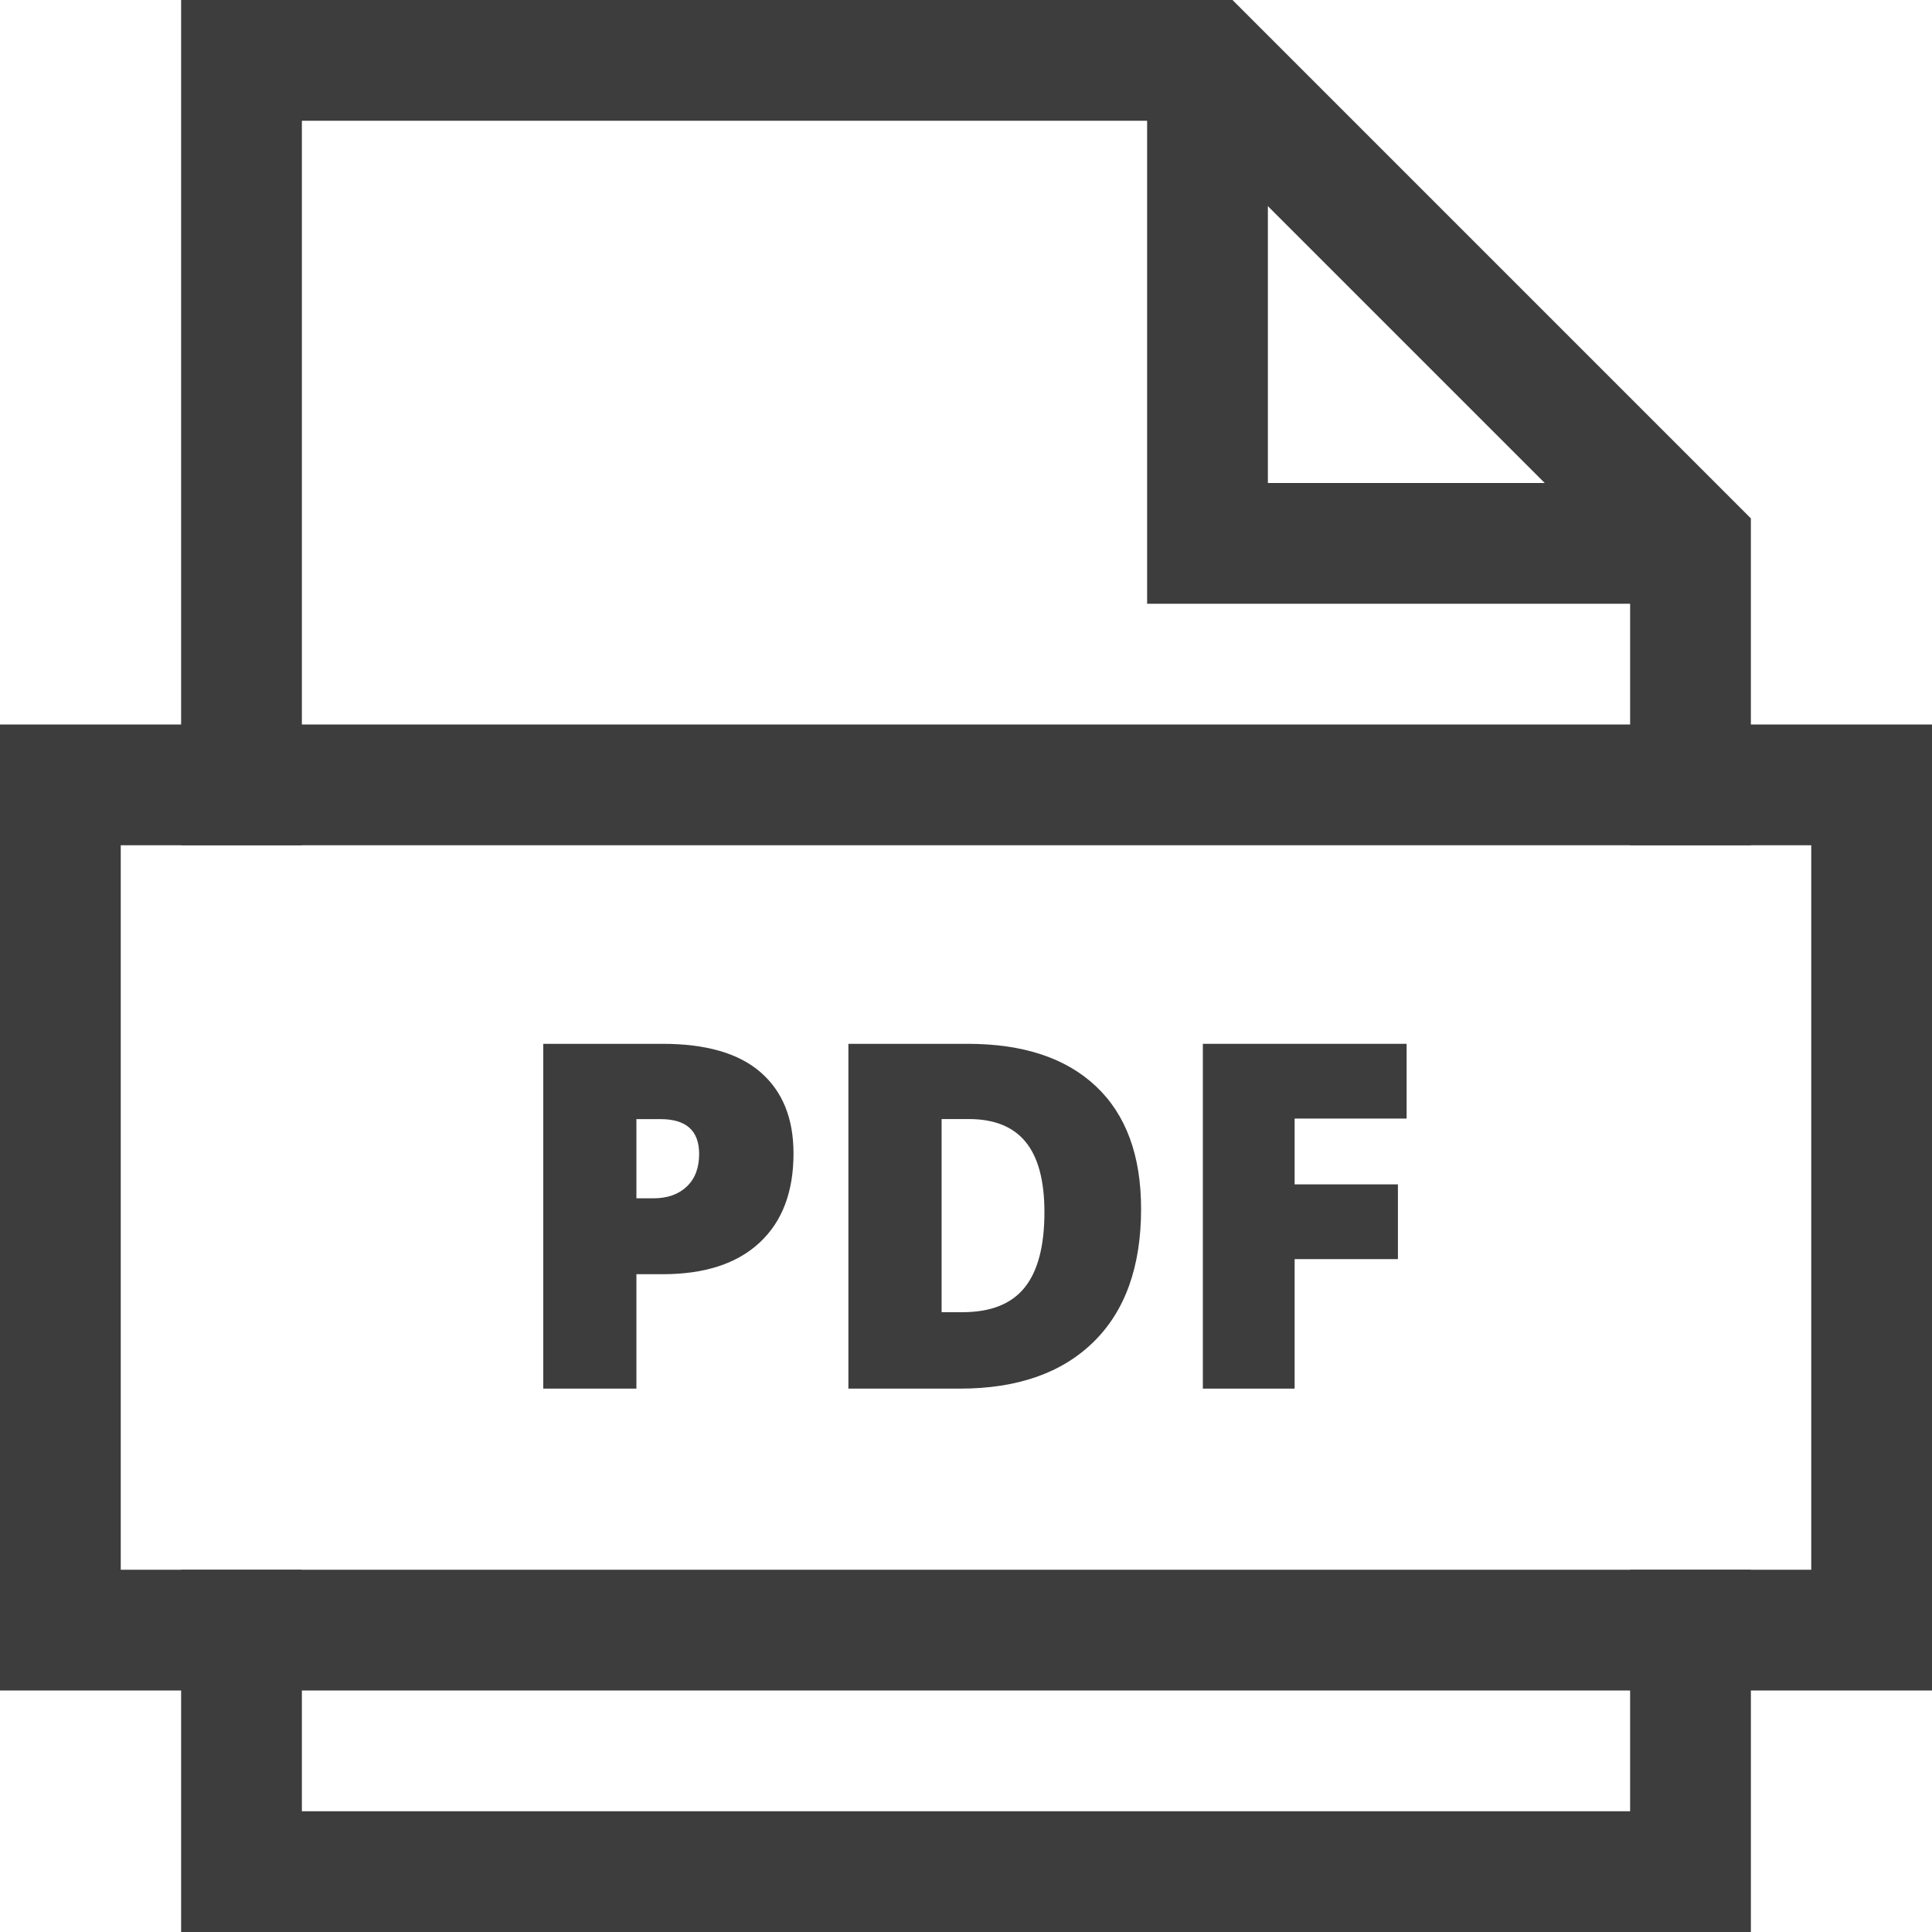
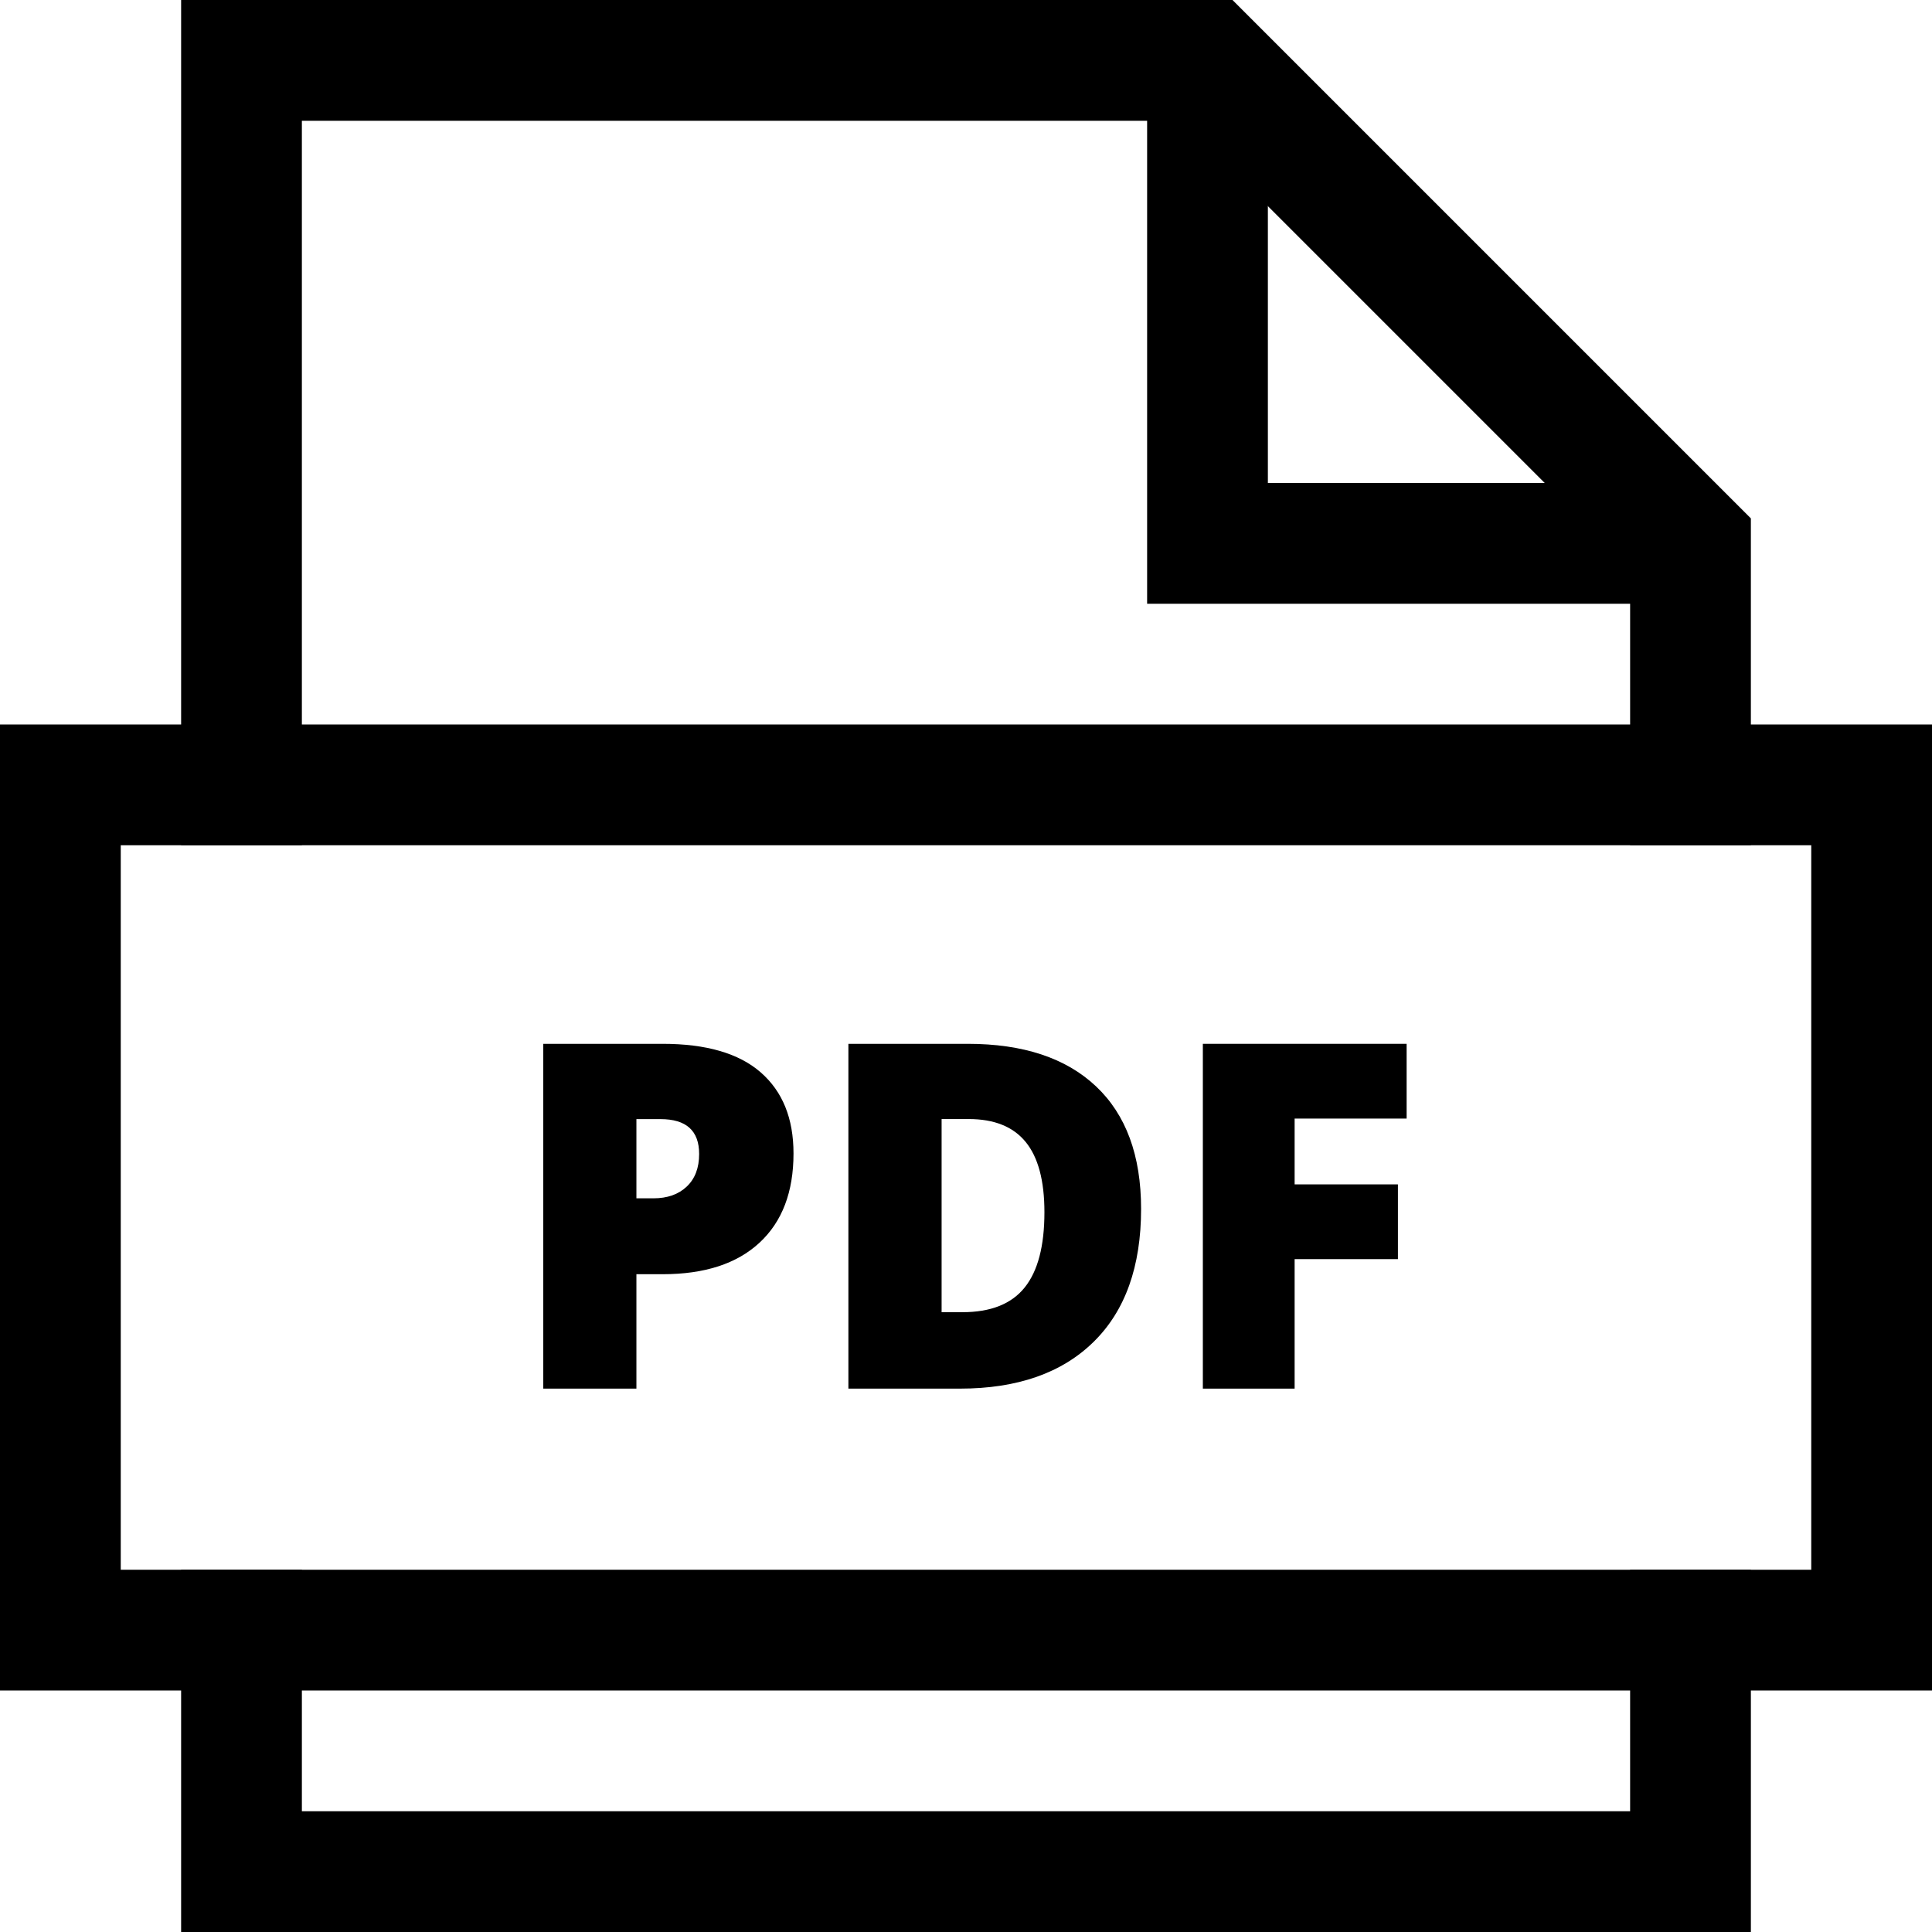
- <svg xmlns="http://www.w3.org/2000/svg" width="32" height="32" viewBox="0 0 32 32" fill="none">
-   <path d="M20 1V9H28" stroke="#3D3D3D" stroke-width="2" stroke-miterlimit="10" />
-   <path d="M28 13V9L20 1H4V13" stroke="#3D3D3D" stroke-width="2" stroke-miterlimit="10" stroke-linecap="square" />
-   <path d="M4 27V31H28V27" stroke="#3D3D3D" stroke-width="2" stroke-miterlimit="10" stroke-linecap="square" />
-   <path d="M13.143 19.105C13.143 19.743 12.955 20.236 12.579 20.584C12.203 20.932 11.668 21.105 10.975 21.105H10.541V23H8.998V17.289H10.975C11.696 17.289 12.238 17.446 12.6 17.762C12.962 18.078 13.143 18.524 13.143 19.105ZM10.541 19.848H10.822C11.054 19.848 11.238 19.783 11.375 19.653C11.512 19.523 11.58 19.343 11.58 19.114C11.58 18.728 11.367 18.536 10.939 18.536H10.541V19.848Z" fill="#3D3D3D" />
-   <path d="M18.9 20.023C18.9 20.976 18.638 21.711 18.113 22.226C17.588 22.741 16.851 23 15.9 23H14.052V17.289H16.029C16.946 17.289 17.654 17.523 18.152 17.992C18.65 18.461 18.9 19.138 18.9 20.023ZM17.299 20.078C17.299 19.555 17.195 19.167 16.988 18.914C16.781 18.661 16.467 18.535 16.045 18.535H15.596V21.734H15.94C16.409 21.734 16.752 21.598 16.971 21.326C17.19 21.054 17.299 20.638 17.299 20.078Z" fill="#3D3D3D" />
-   <path d="M21.443 23H19.923V17.289H23.298V18.527H21.443V19.617H23.154V20.855H21.443V23Z" fill="#3D3D3D" />
-   <path d="M31 13H1V27H31V13Z" stroke="#3D3D3D" stroke-width="2" stroke-miterlimit="10" stroke-linecap="square" />
+ <svg xmlns="http://www.w3.org/2000/svg" width="100%" viewBox="0 0 32 32" fill="none">
+   <path d="M20 1V9H28" stroke="currentColor" stroke-width="2" stroke-miterlimit="10" />
+   <path d="M28 13V9L20 1H4V13" stroke="currentColor" stroke-width="2" stroke-miterlimit="10" stroke-linecap="square" />
+   <path d="M4 27V31H28V27" stroke="currentColor" stroke-width="2" stroke-miterlimit="10" stroke-linecap="square" />
+   <path d="M13.143 19.105C13.143 19.743 12.955 20.236 12.579 20.584C12.203 20.932 11.668 21.105 10.975 21.105H10.541V23H8.998V17.289H10.975C11.696 17.289 12.238 17.446 12.6 17.762C12.962 18.078 13.143 18.524 13.143 19.105ZM10.541 19.848H10.822C11.054 19.848 11.238 19.783 11.375 19.653C11.512 19.523 11.58 19.343 11.58 19.114C11.58 18.728 11.367 18.536 10.939 18.536H10.541V19.848Z" fill="currentColor" />
+   <path d="M18.9 20.023C18.9 20.976 18.638 21.711 18.113 22.226C17.588 22.741 16.851 23 15.9 23H14.052V17.289H16.029C16.946 17.289 17.654 17.523 18.152 17.992C18.65 18.461 18.9 19.138 18.9 20.023ZM17.299 20.078C17.299 19.555 17.195 19.167 16.988 18.914C16.781 18.661 16.467 18.535 16.045 18.535H15.596V21.734H15.94C16.409 21.734 16.752 21.598 16.971 21.326C17.19 21.054 17.299 20.638 17.299 20.078Z" fill="currentColor" />
+   <path d="M21.443 23H19.923V17.289H23.298V18.527H21.443V19.617H23.154V20.855H21.443V23Z" fill="currentColor" />
+   <path d="M31 13H1V27H31V13Z" stroke="currentColor" stroke-width="2" stroke-miterlimit="10" stroke-linecap="square" />
</svg>
